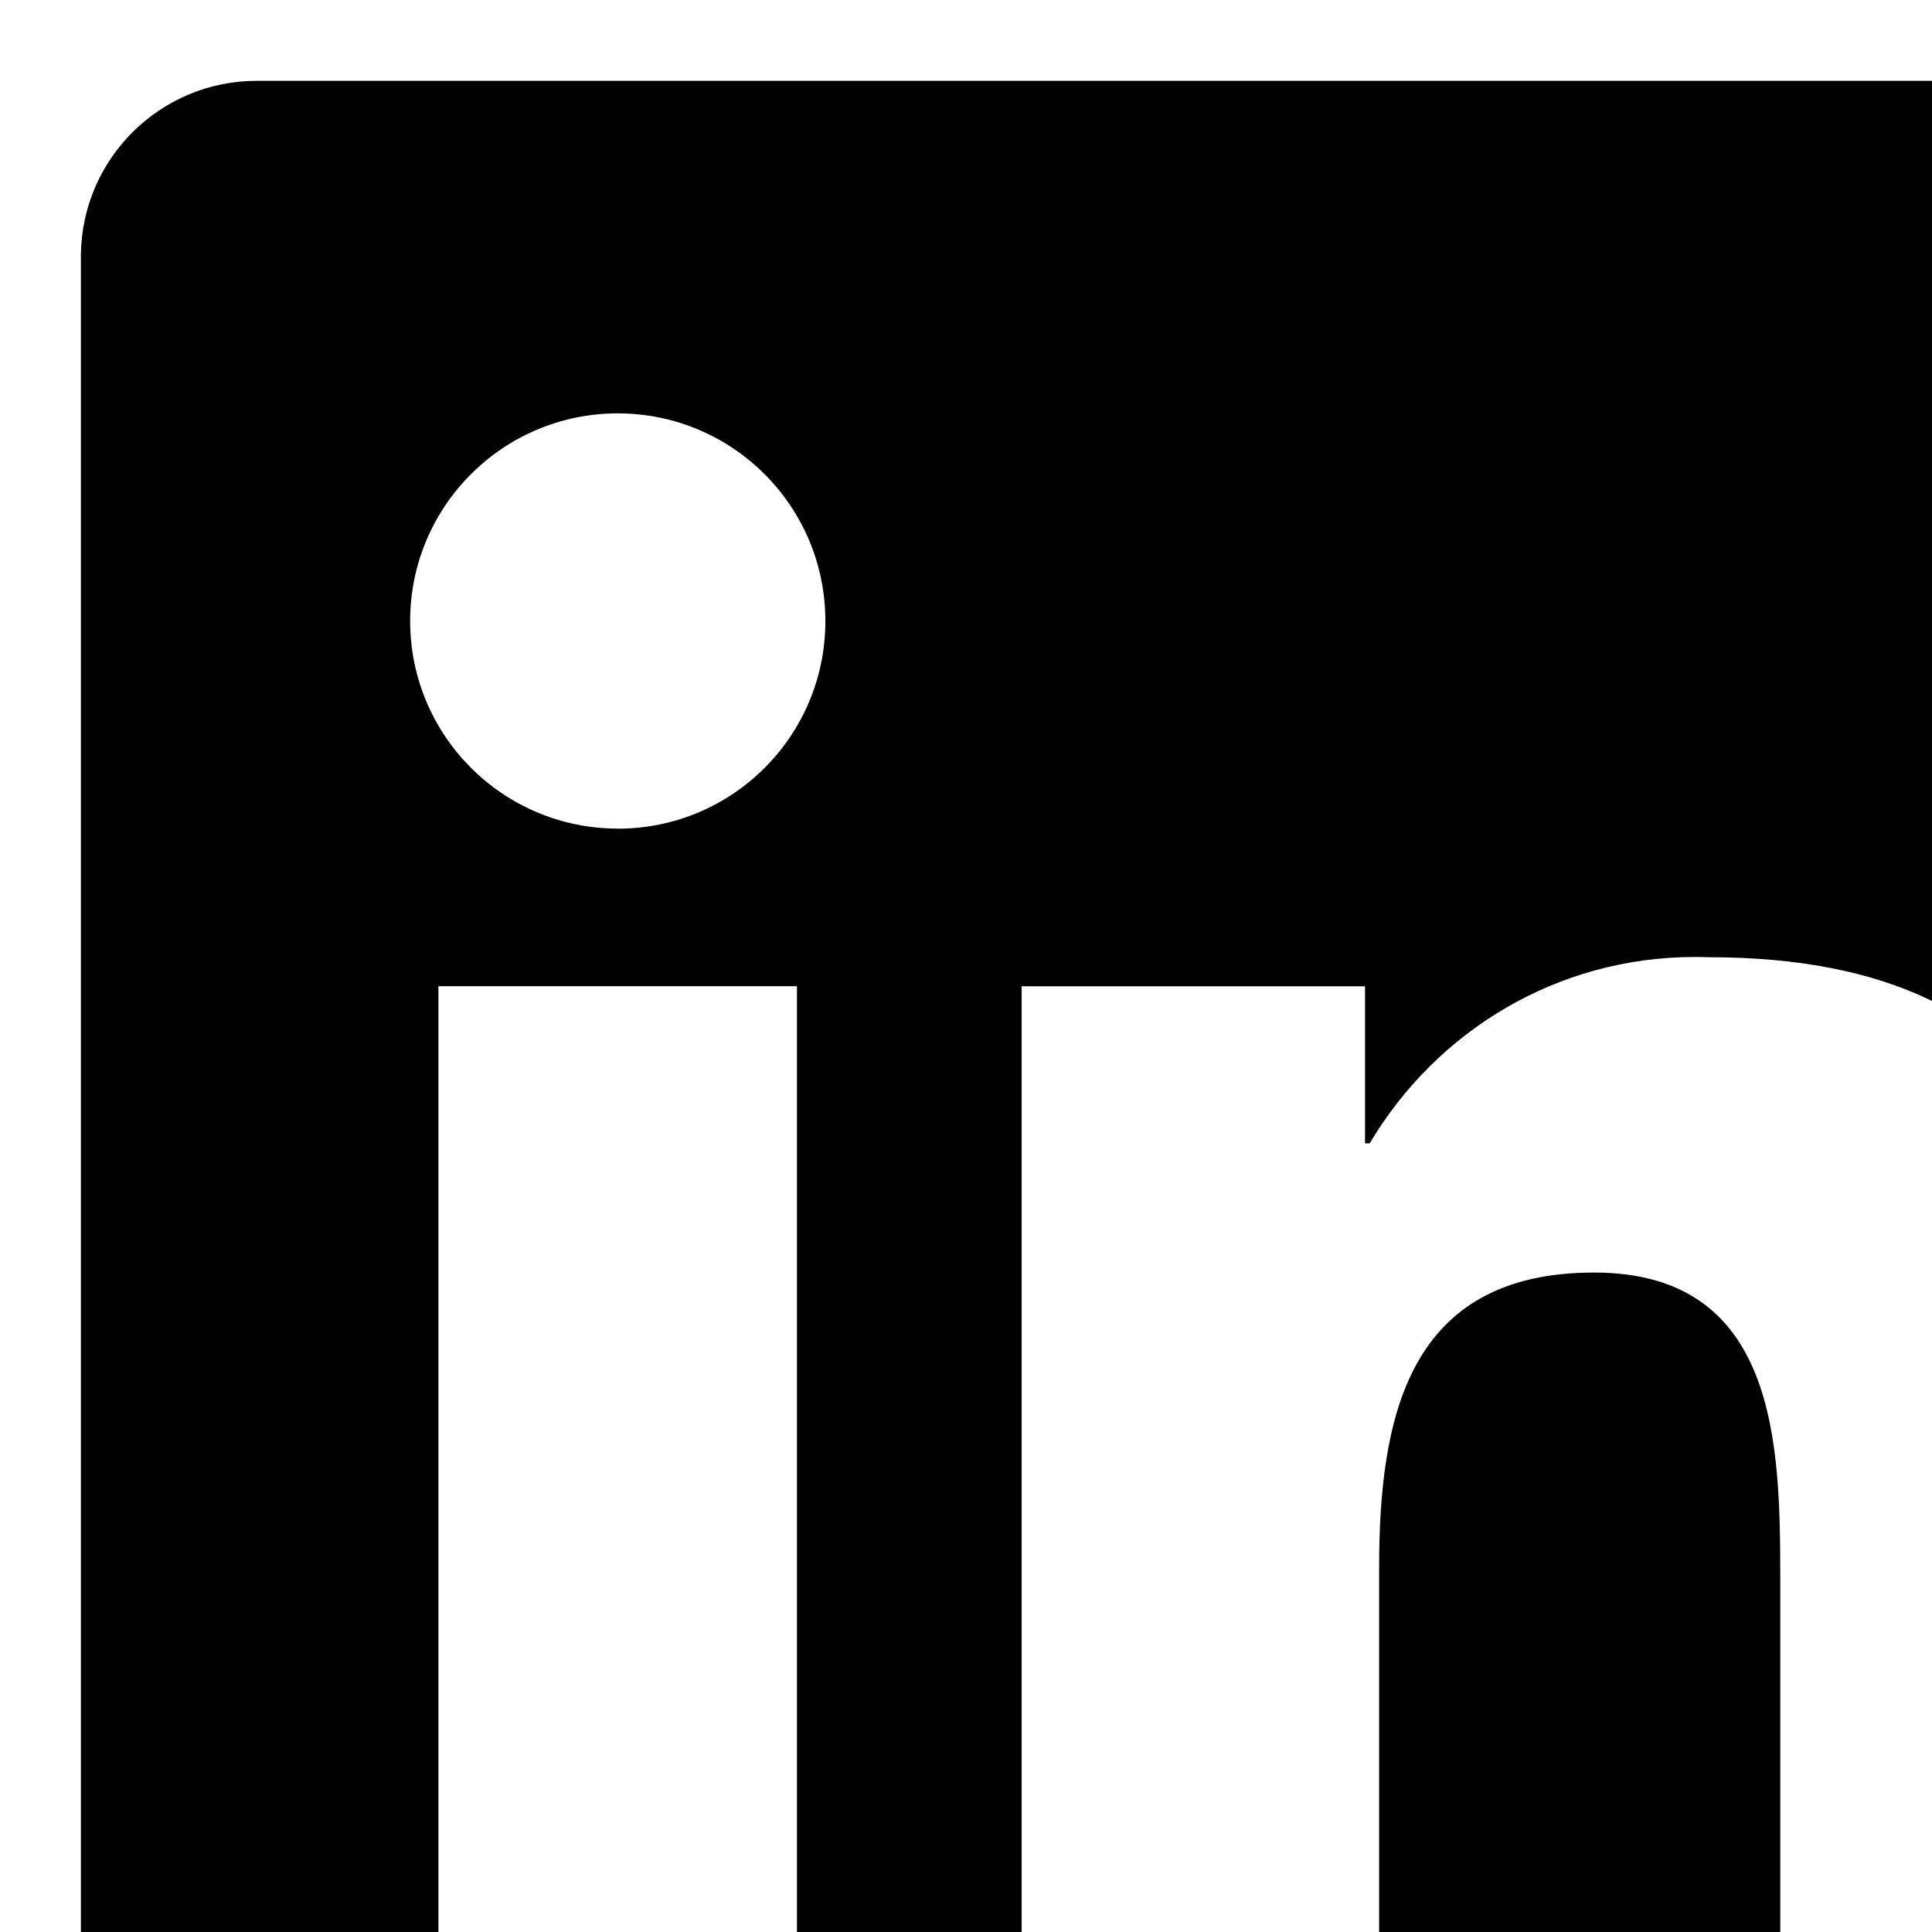
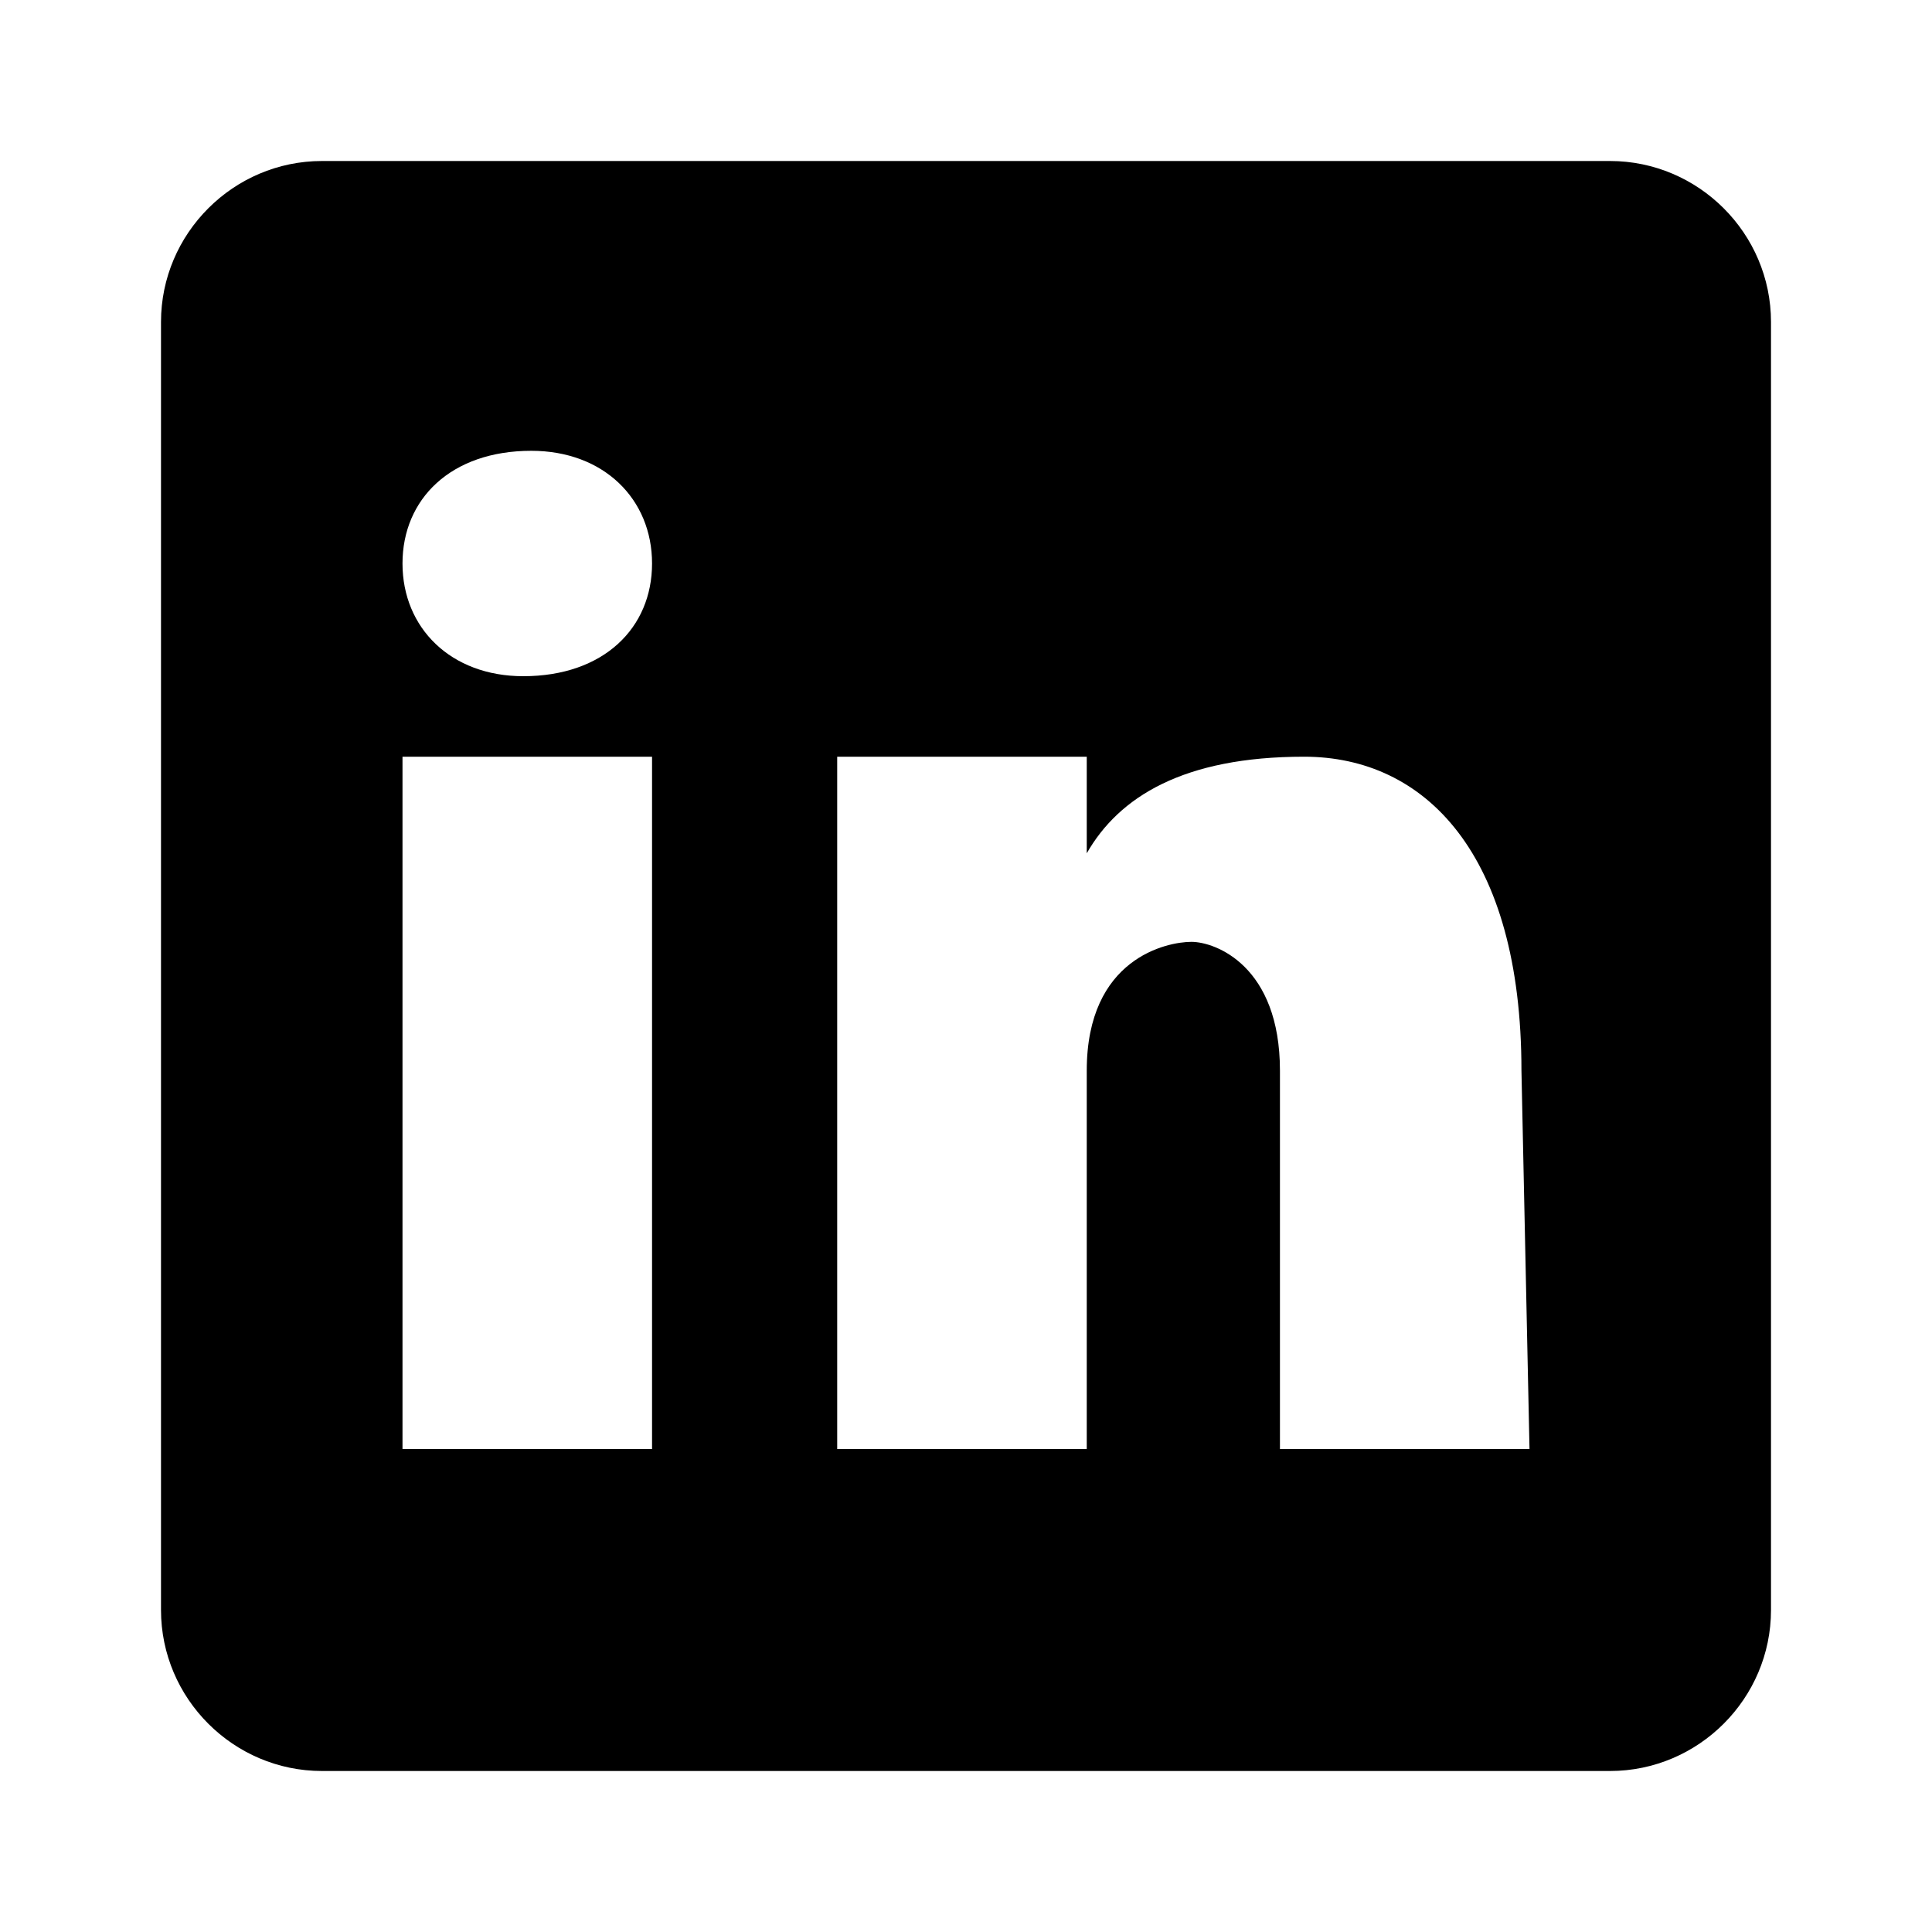
- <svg xmlns="http://www.w3.org/2000/svg" fill="#000000" width="24px" height="24px" viewBox="0 0 24 24">
-   <path d="M28.778 1.004h-25.56c-0.008-0-0.017-0-0.027-0-1.199 0-2.172 0.964-2.186 2.159v25.672c0.014 1.196 0.987 2.161 2.186 2.161 0.010 0 0.019-0 0.029-0h25.555c0.008 0 0.018 0 0.028 0 1.2 0 2.175-0.963 2.194-2.159l0-0.002v-25.67c-0.019-1.197-0.994-2.161-2.195-2.161-0.010 0-0.019 0-0.029 0h0.001zM9.9 26.562h-4.454v-14.311h4.454zM7.674 10.293c-1.425 0-2.579-1.155-2.579-2.579s1.155-2.579 2.579-2.579c1.424 0 2.579 1.154 2.579 2.578v0c0 0.001 0 0.002 0 0.004 0 1.423-1.154 2.577-2.577 2.577-0.001 0-0.002 0-0.003 0h0zM26.556 26.562h-4.441v-6.959c0-1.66-0.034-3.795-2.314-3.795-2.316 0-2.669 1.806-2.669 3.673v7.082h-4.441v-14.311h4.266v1.951h0.058c0.828-1.395 2.326-2.315 4.039-2.315 0.061 0 0.121 0.001 0.181 0.003l-0.009-0c4.5 0 5.332 2.962 5.332 6.817v7.855z" />
+ <svg xmlns="http://www.w3.org/2000/svg" fill="#000000" version="1.1" id="Layer_1" viewBox="0 0 24 24" xml:space="preserve">
+   <style type="text/css">
+ 	.st0{fill:none;}
+ </style>
+   <path d="M20,2H4C2.9,2,2,2.9,2,4v16c0,1.1,0.9,2,2,2h16c1.1,0,2-0.9,2-2V4C22,2.9,21.1,2,20,2z M8.1,18H5V9.4h3.1V18z M6.5,8.4  L6.5,8.4C5.6,8.4,5,7.8,5,7s0.6-1.4,1.6-1.4c0.9,0,1.5,0.6,1.5,1.4S7.5,8.4,6.5,8.4z M19,18h-3.1v-4.7c0-1.3-0.8-1.6-1.1-1.6  s-1.3,0.2-1.3,1.6c0,0.2,0,4.7,0,4.7h-3.1V9.4h3.1v1.2c0.4-0.7,1.2-1.2,2.7-1.2s2.7,1.2,2.7,3.9L19,18L19,18z" />
+   <rect class="st0" width="24" height="24" />
</svg>
